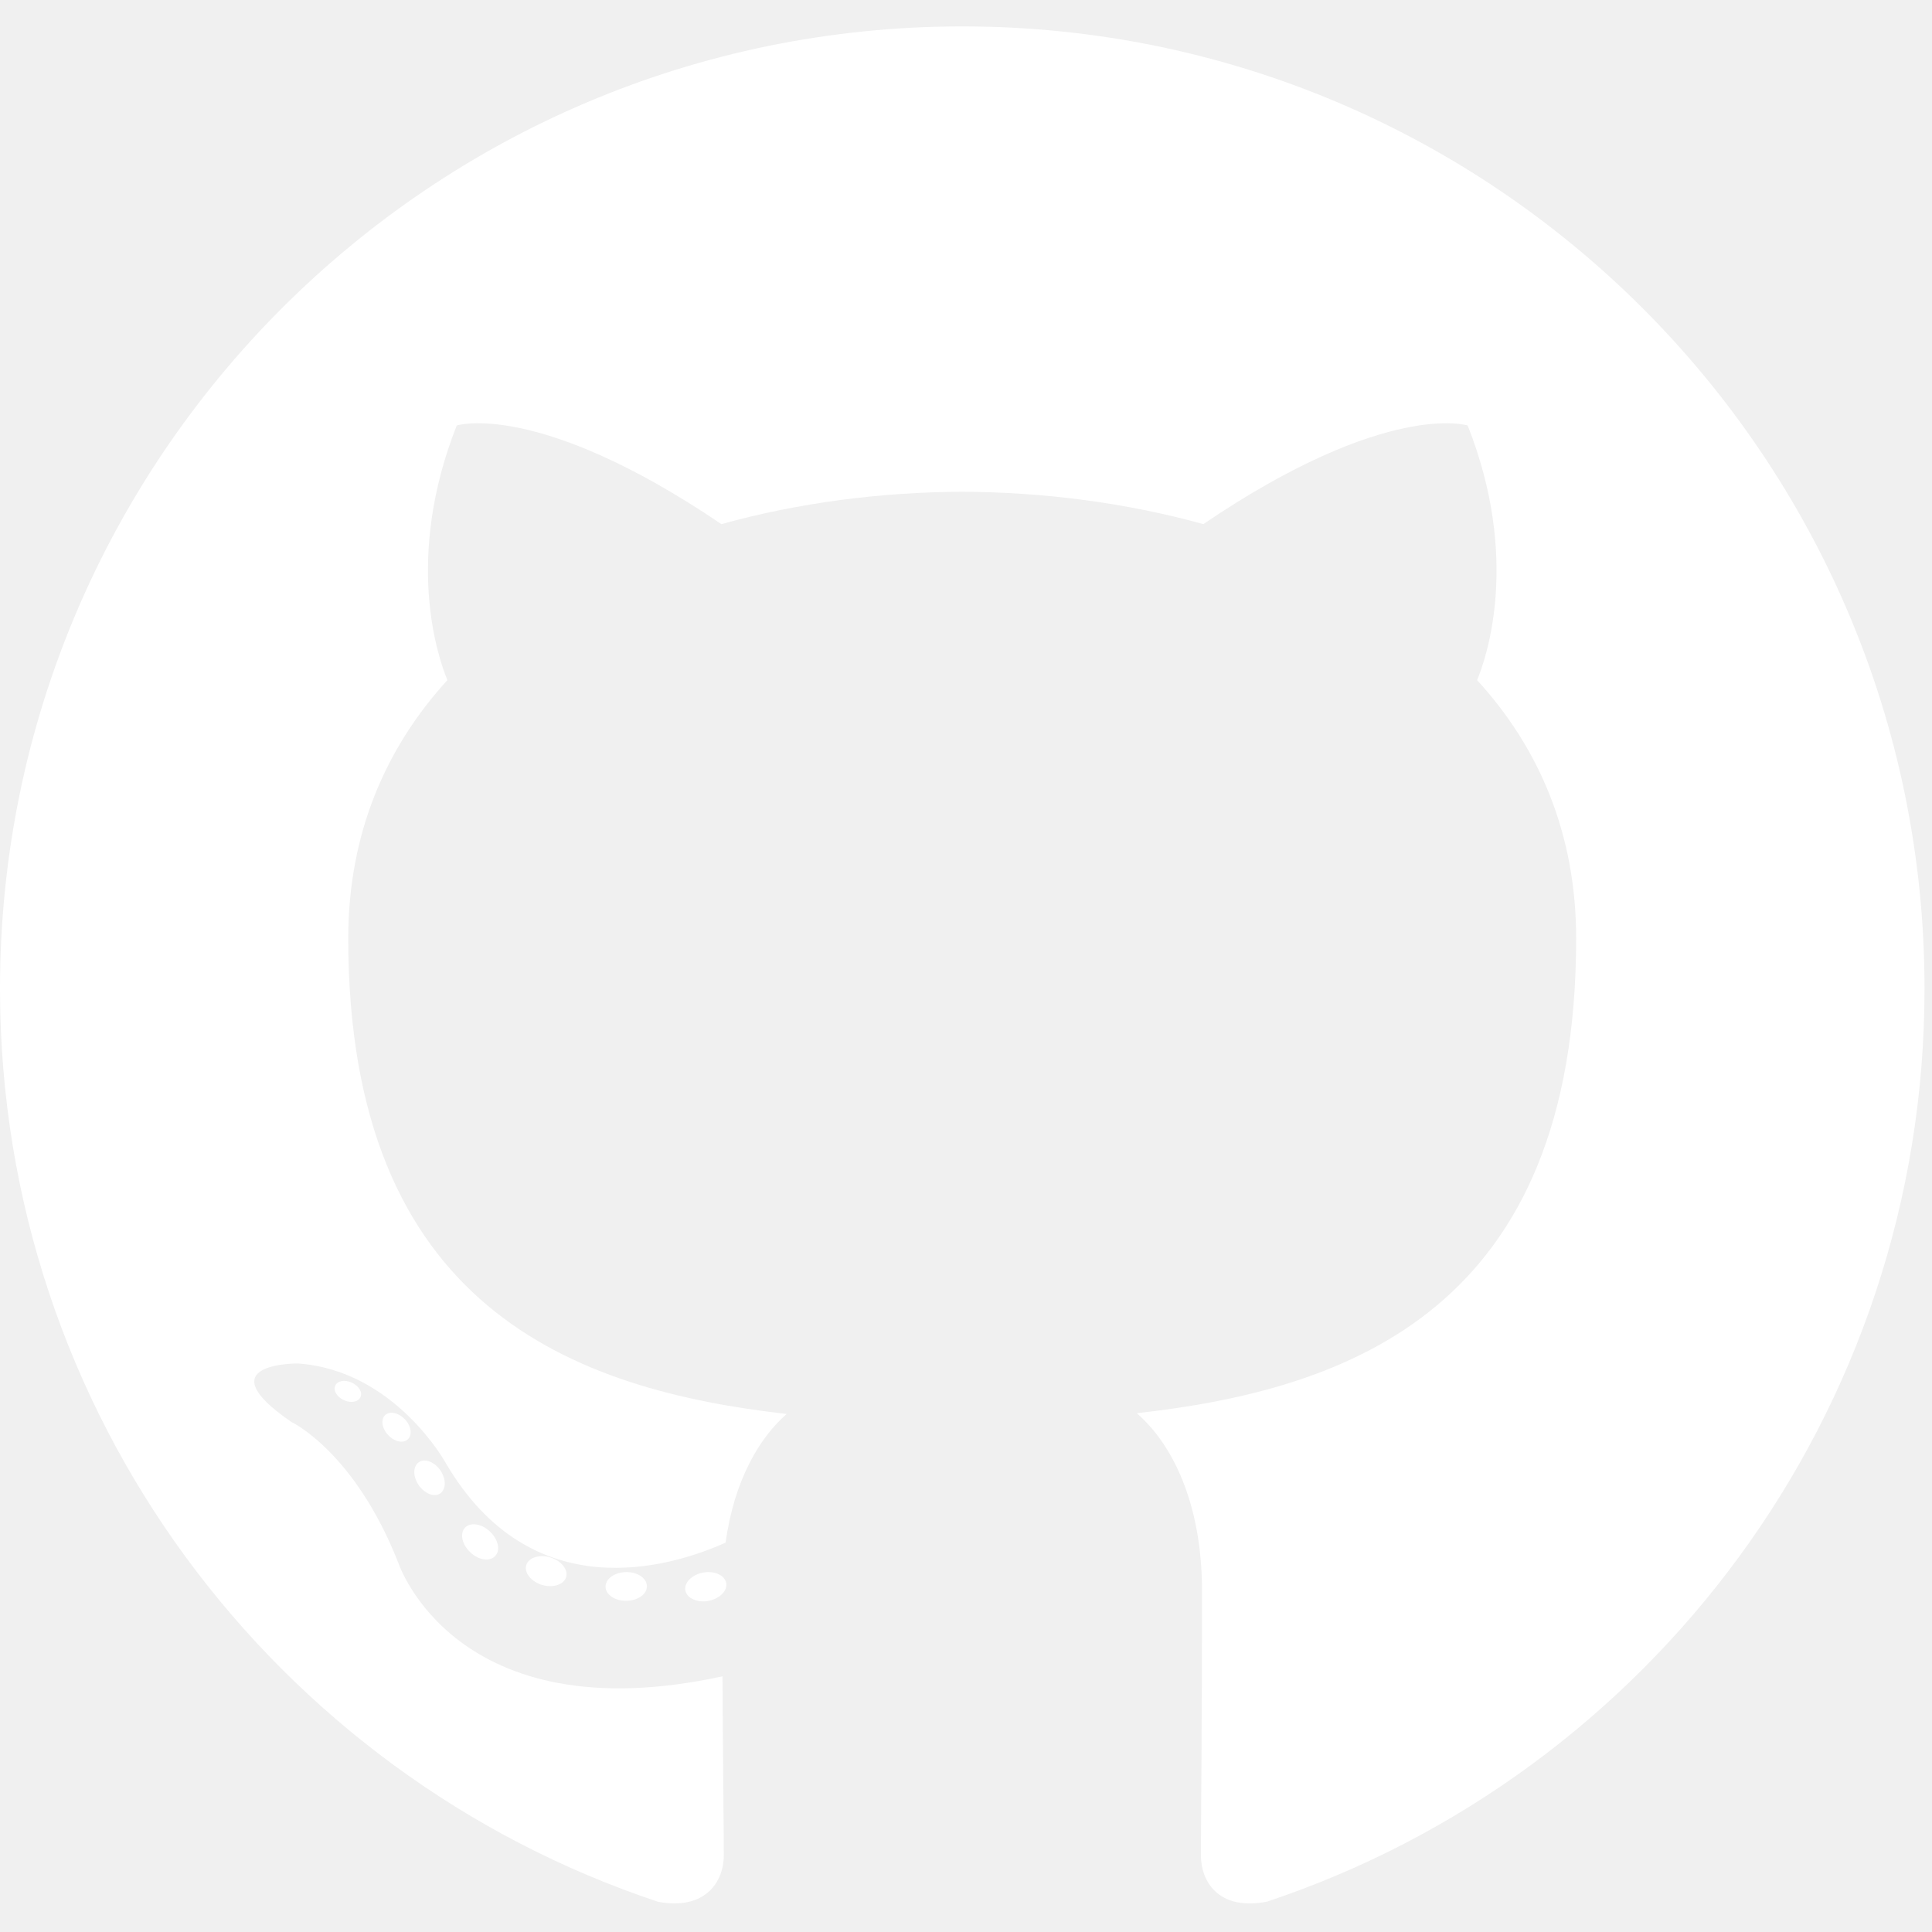
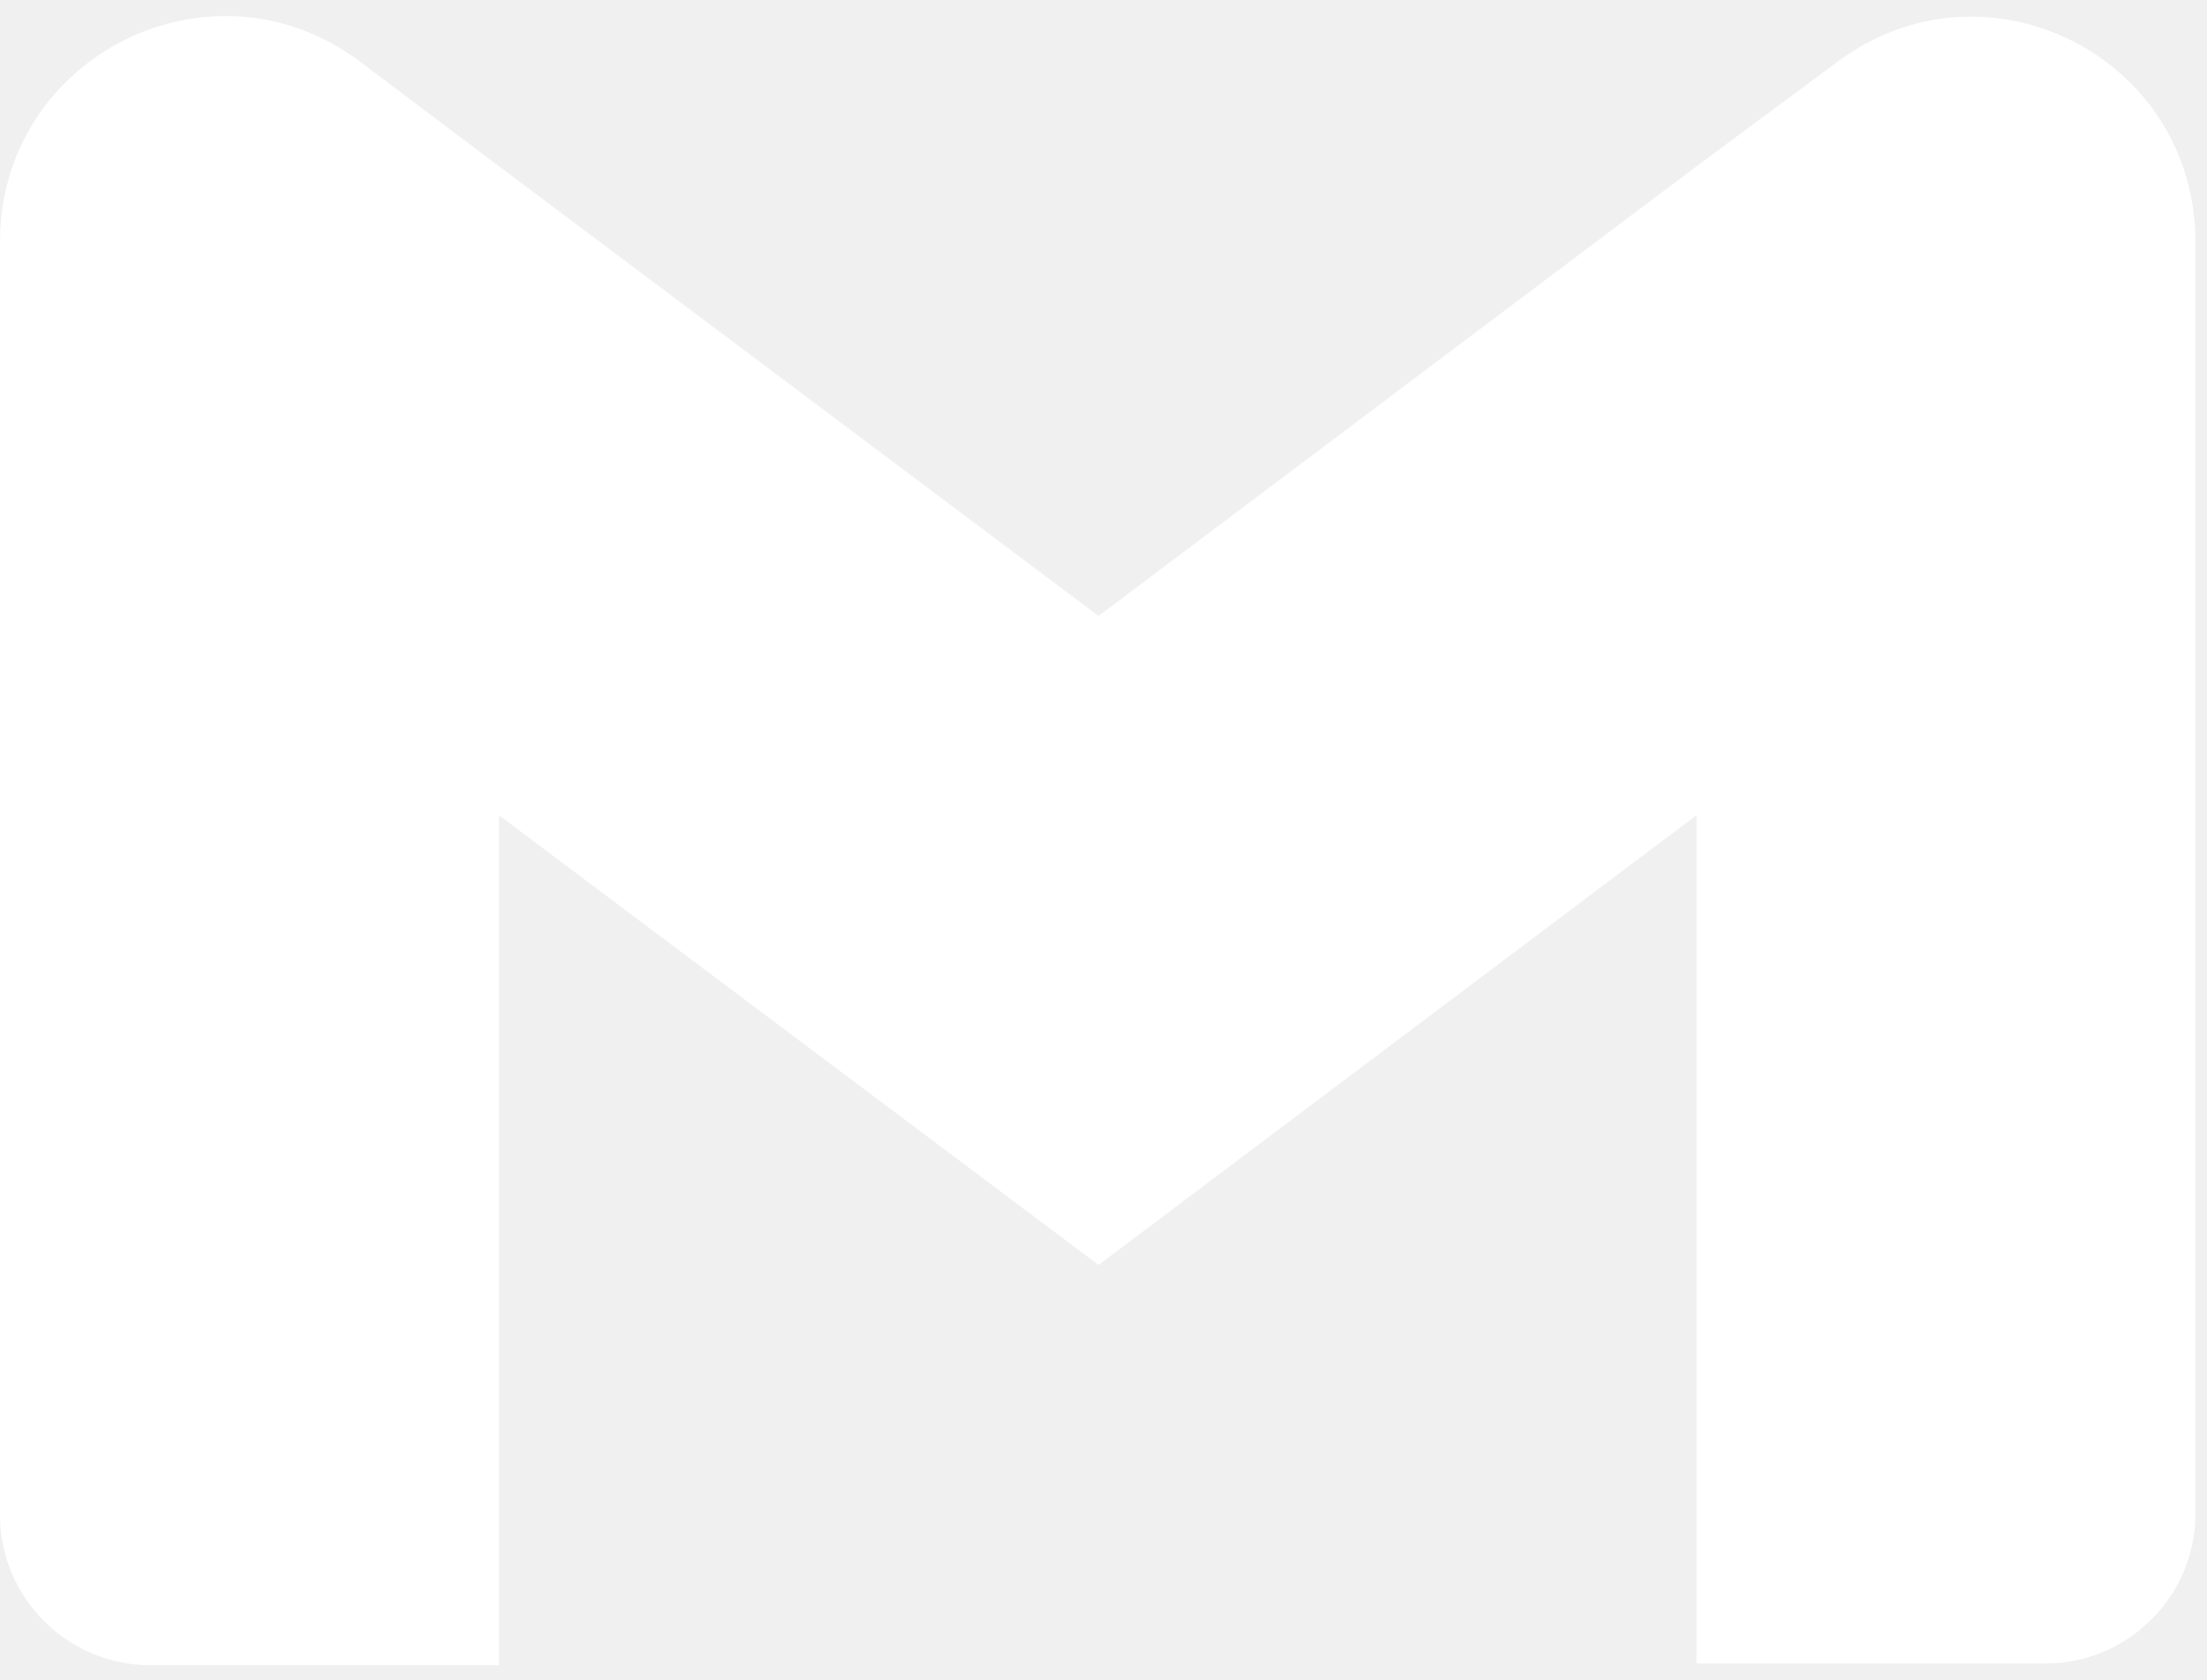
- <svg xmlns="http://www.w3.org/2000/svg" width="800px" height="800px" viewBox="0 -3.5 256 256" preserveAspectRatio="xMinYMin meet">
-   <g fill="#ffffff">
-     <path d="M127.505 0C57.095 0 0 57.085 0 127.505c0 56.336 36.534 104.13 87.196 120.99 6.372 1.18 8.712-2.766 8.712-6.134 0-3.04-.119-13.085-.173-23.739-35.473 7.713-42.958-15.044-42.958-15.044-5.8-14.738-14.157-18.656-14.157-18.656-11.568-7.914.872-7.752.872-7.752 12.804.9 19.546 13.14 19.546 13.14 11.372 19.493 29.828 13.857 37.104 10.6 1.144-8.242 4.449-13.866 8.095-17.05-28.32-3.225-58.092-14.158-58.092-63.014 0-13.92 4.981-25.295 13.138-34.224-1.324-3.212-5.688-16.18 1.235-33.743 0 0 10.707-3.427 35.073 13.07 10.17-2.826 21.078-4.242 31.914-4.29 10.836.048 21.752 1.464 31.942 4.29 24.337-16.497 35.029-13.07 35.029-13.07 6.94 17.563 2.574 30.531 1.25 33.743 8.175 8.929 13.122 20.303 13.122 34.224 0 48.972-29.828 59.756-58.22 62.912 4.573 3.957 8.648 11.717 8.648 23.612 0 17.06-.148 30.791-.148 34.991 0 3.393 2.295 7.369 8.759 6.117 50.634-16.879 87.122-64.656 87.122-120.973C255.009 57.085 197.922 0 127.505 0" />
-     <path d="M47.755 181.634c-.28.633-1.278.823-2.185.389-.925-.416-1.445-1.28-1.145-1.916.275-.652 1.273-.834 2.196-.396.927.415 1.455 1.287 1.134 1.923M54.027 187.23c-.608.564-1.797.302-2.604-.589-.834-.889-.99-2.077-.373-2.65.627-.563 1.78-.3 2.616.59.834.899.996 2.08.36 2.65M58.33 194.39c-.782.543-2.06.034-2.849-1.1-.781-1.133-.781-2.493.017-3.038.792-.545 2.05-.055 2.85 1.07.78 1.153.78 2.513-.019 3.069M65.606 202.683c-.699.77-2.187.564-3.277-.488-1.114-1.028-1.425-2.487-.724-3.258.707-.772 2.204-.555 3.302.488 1.107 1.026 1.445 2.496.7 3.258M75.01 205.483c-.307.998-1.741 1.452-3.185 1.028-1.442-.437-2.386-1.607-2.095-2.616.3-1.005 1.74-1.478 3.195-1.024 1.44.435 2.386 1.596 2.086 2.612M85.714 206.67c.036 1.052-1.189 1.924-2.705 1.943-1.525.033-2.758-.818-2.774-1.852 0-1.062 1.197-1.926 2.721-1.951 1.516-.03 2.758.815 2.758 1.86M96.228 206.267c.182 1.026-.872 2.08-2.377 2.36-1.48.27-2.85-.363-3.039-1.38-.184-1.052.89-2.105 2.367-2.378 1.508-.262 2.857.355 3.049 1.398" />
-   </g>
+ <svg xmlns="http://www.w3.org/2000/svg" width="134" height="102" viewBox="0 0 134 102" fill="none">
+   <path fill-rule="evenodd" clip-rule="evenodd" d="M111.5 3.8L103 10.1L66.7 37.4L30.3 10.1L21.8 3.7C12.8 -3 0 3.4 0 14.7V26.8V92C0 97 4.1 101.1 9.1 101.1H30.3V49.5L66.7 76.8L103 49.5V101H124.2C129.2 101 133.3 96.9 133.3 91.9V26.8V14.7C133.3 3.4 120.5 -3 111.5 3.8Z" fill="white" />
</svg>
